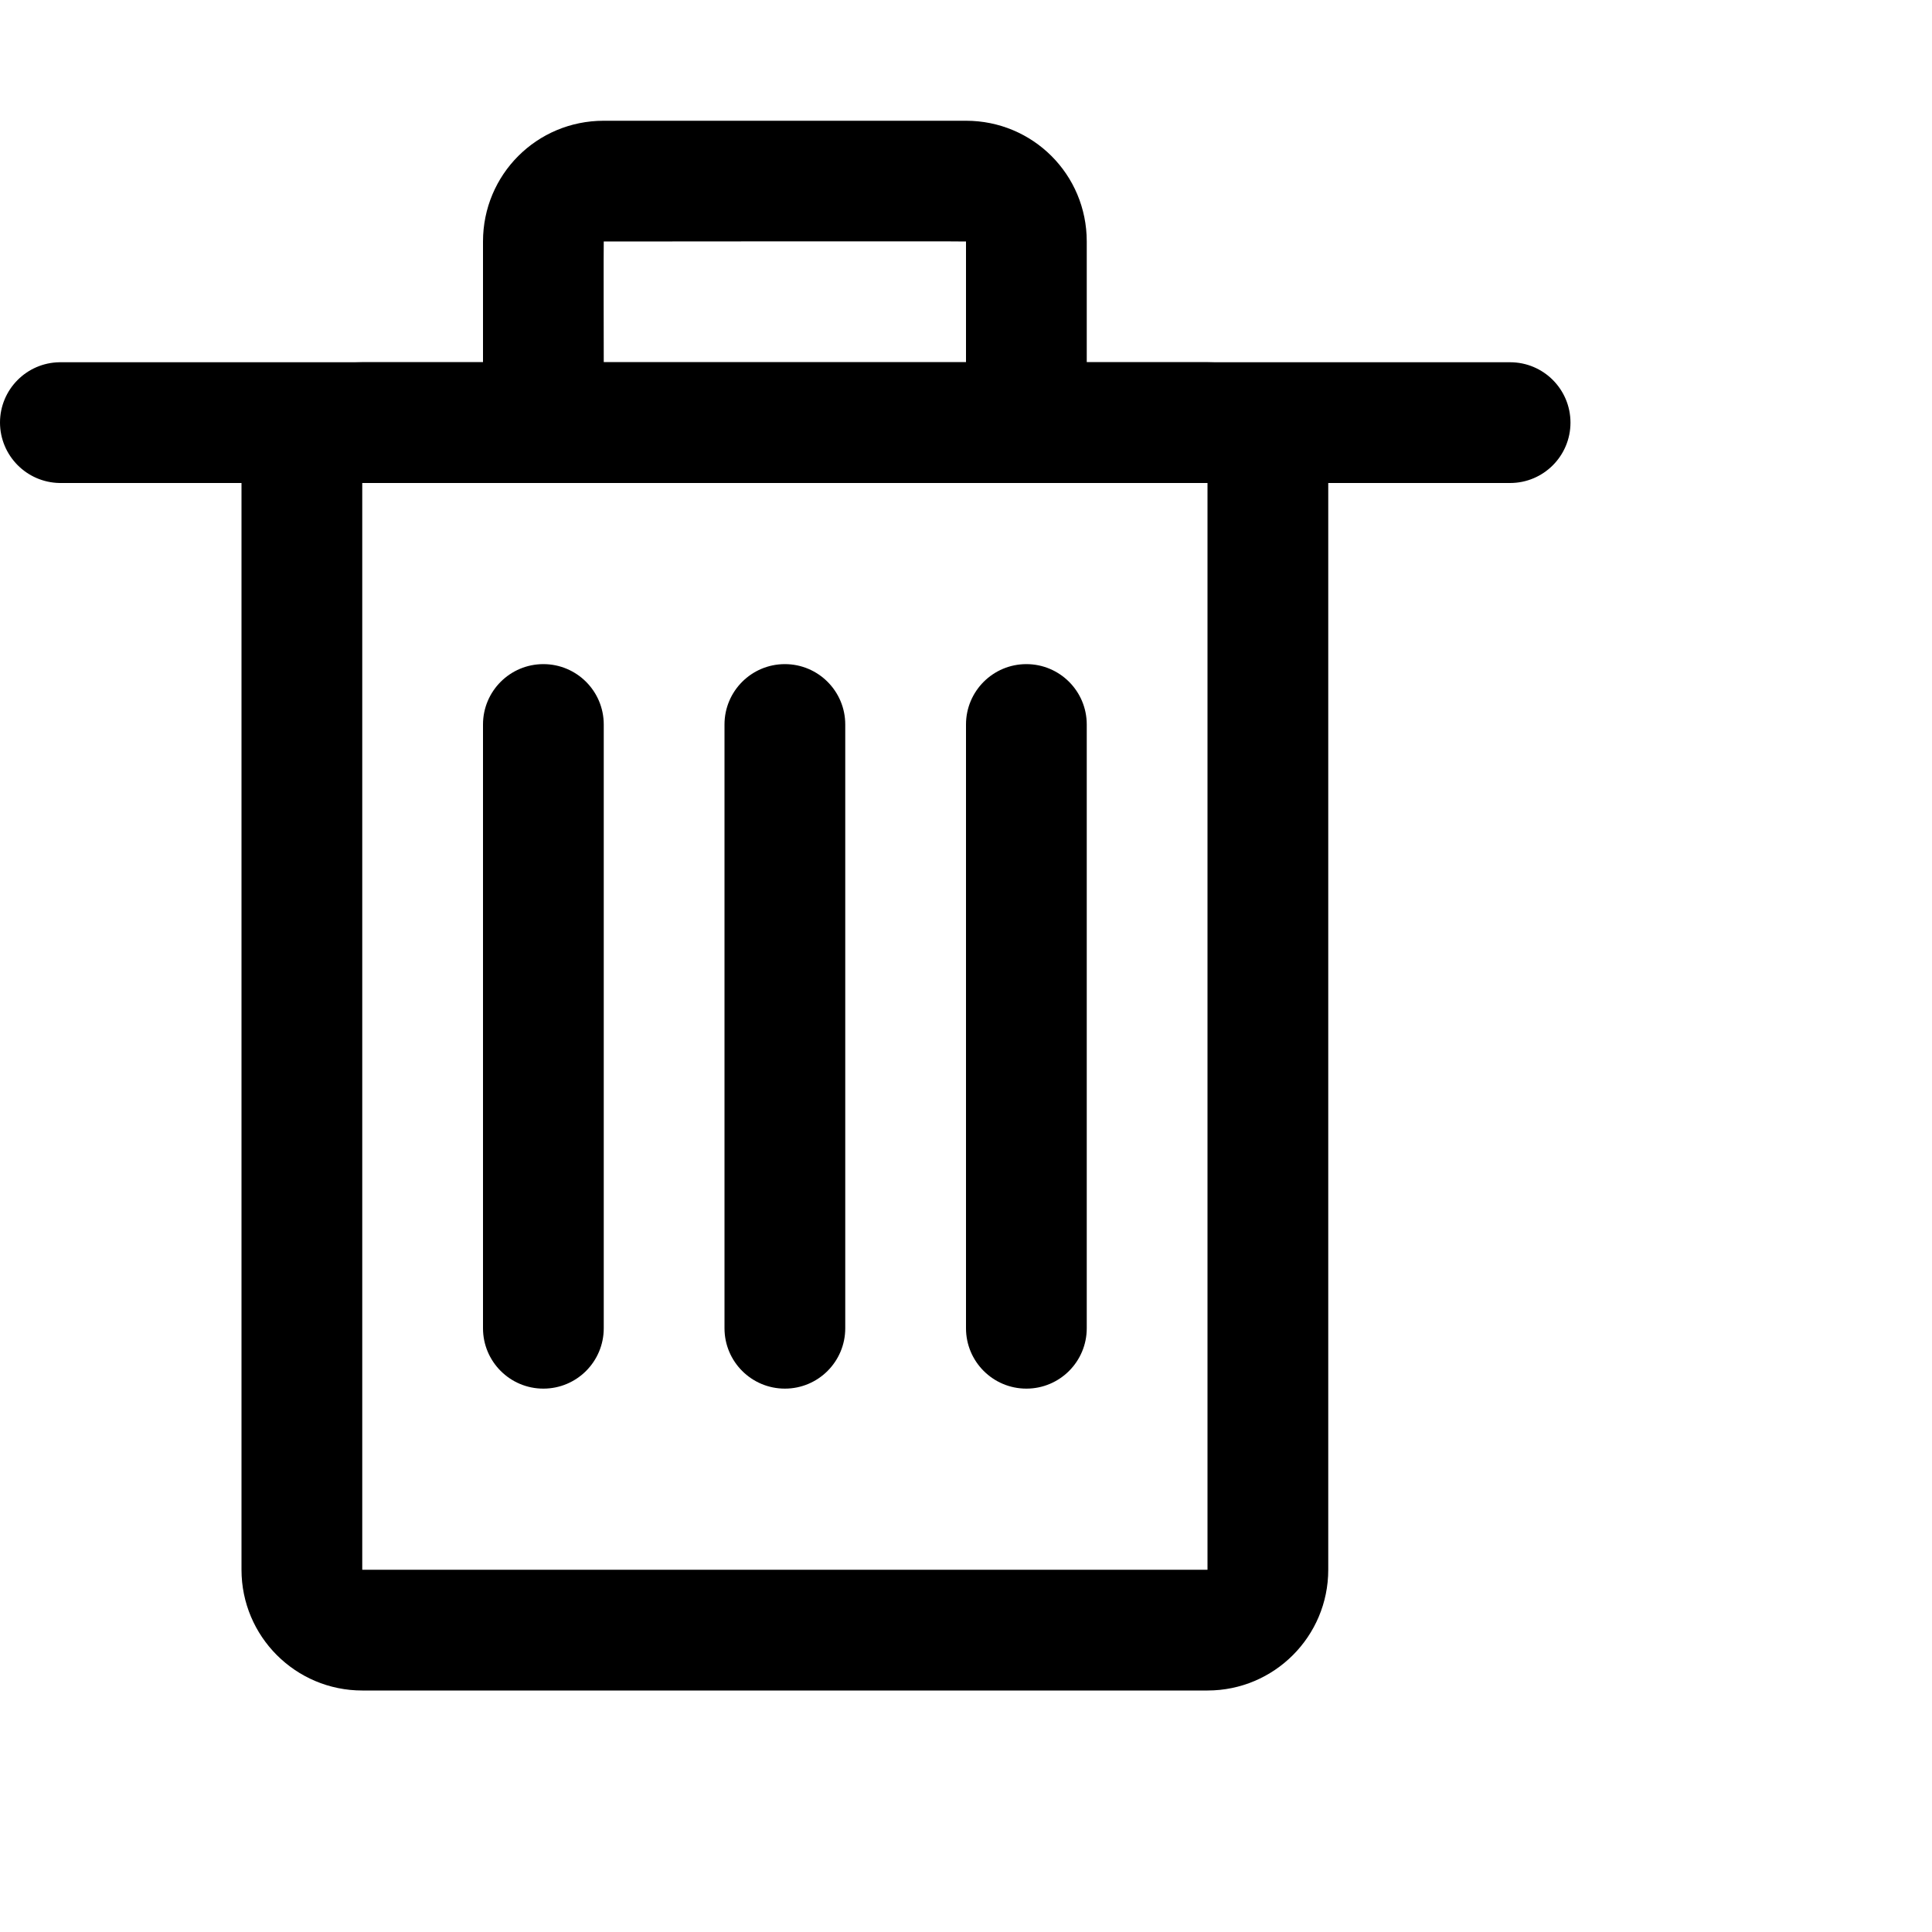
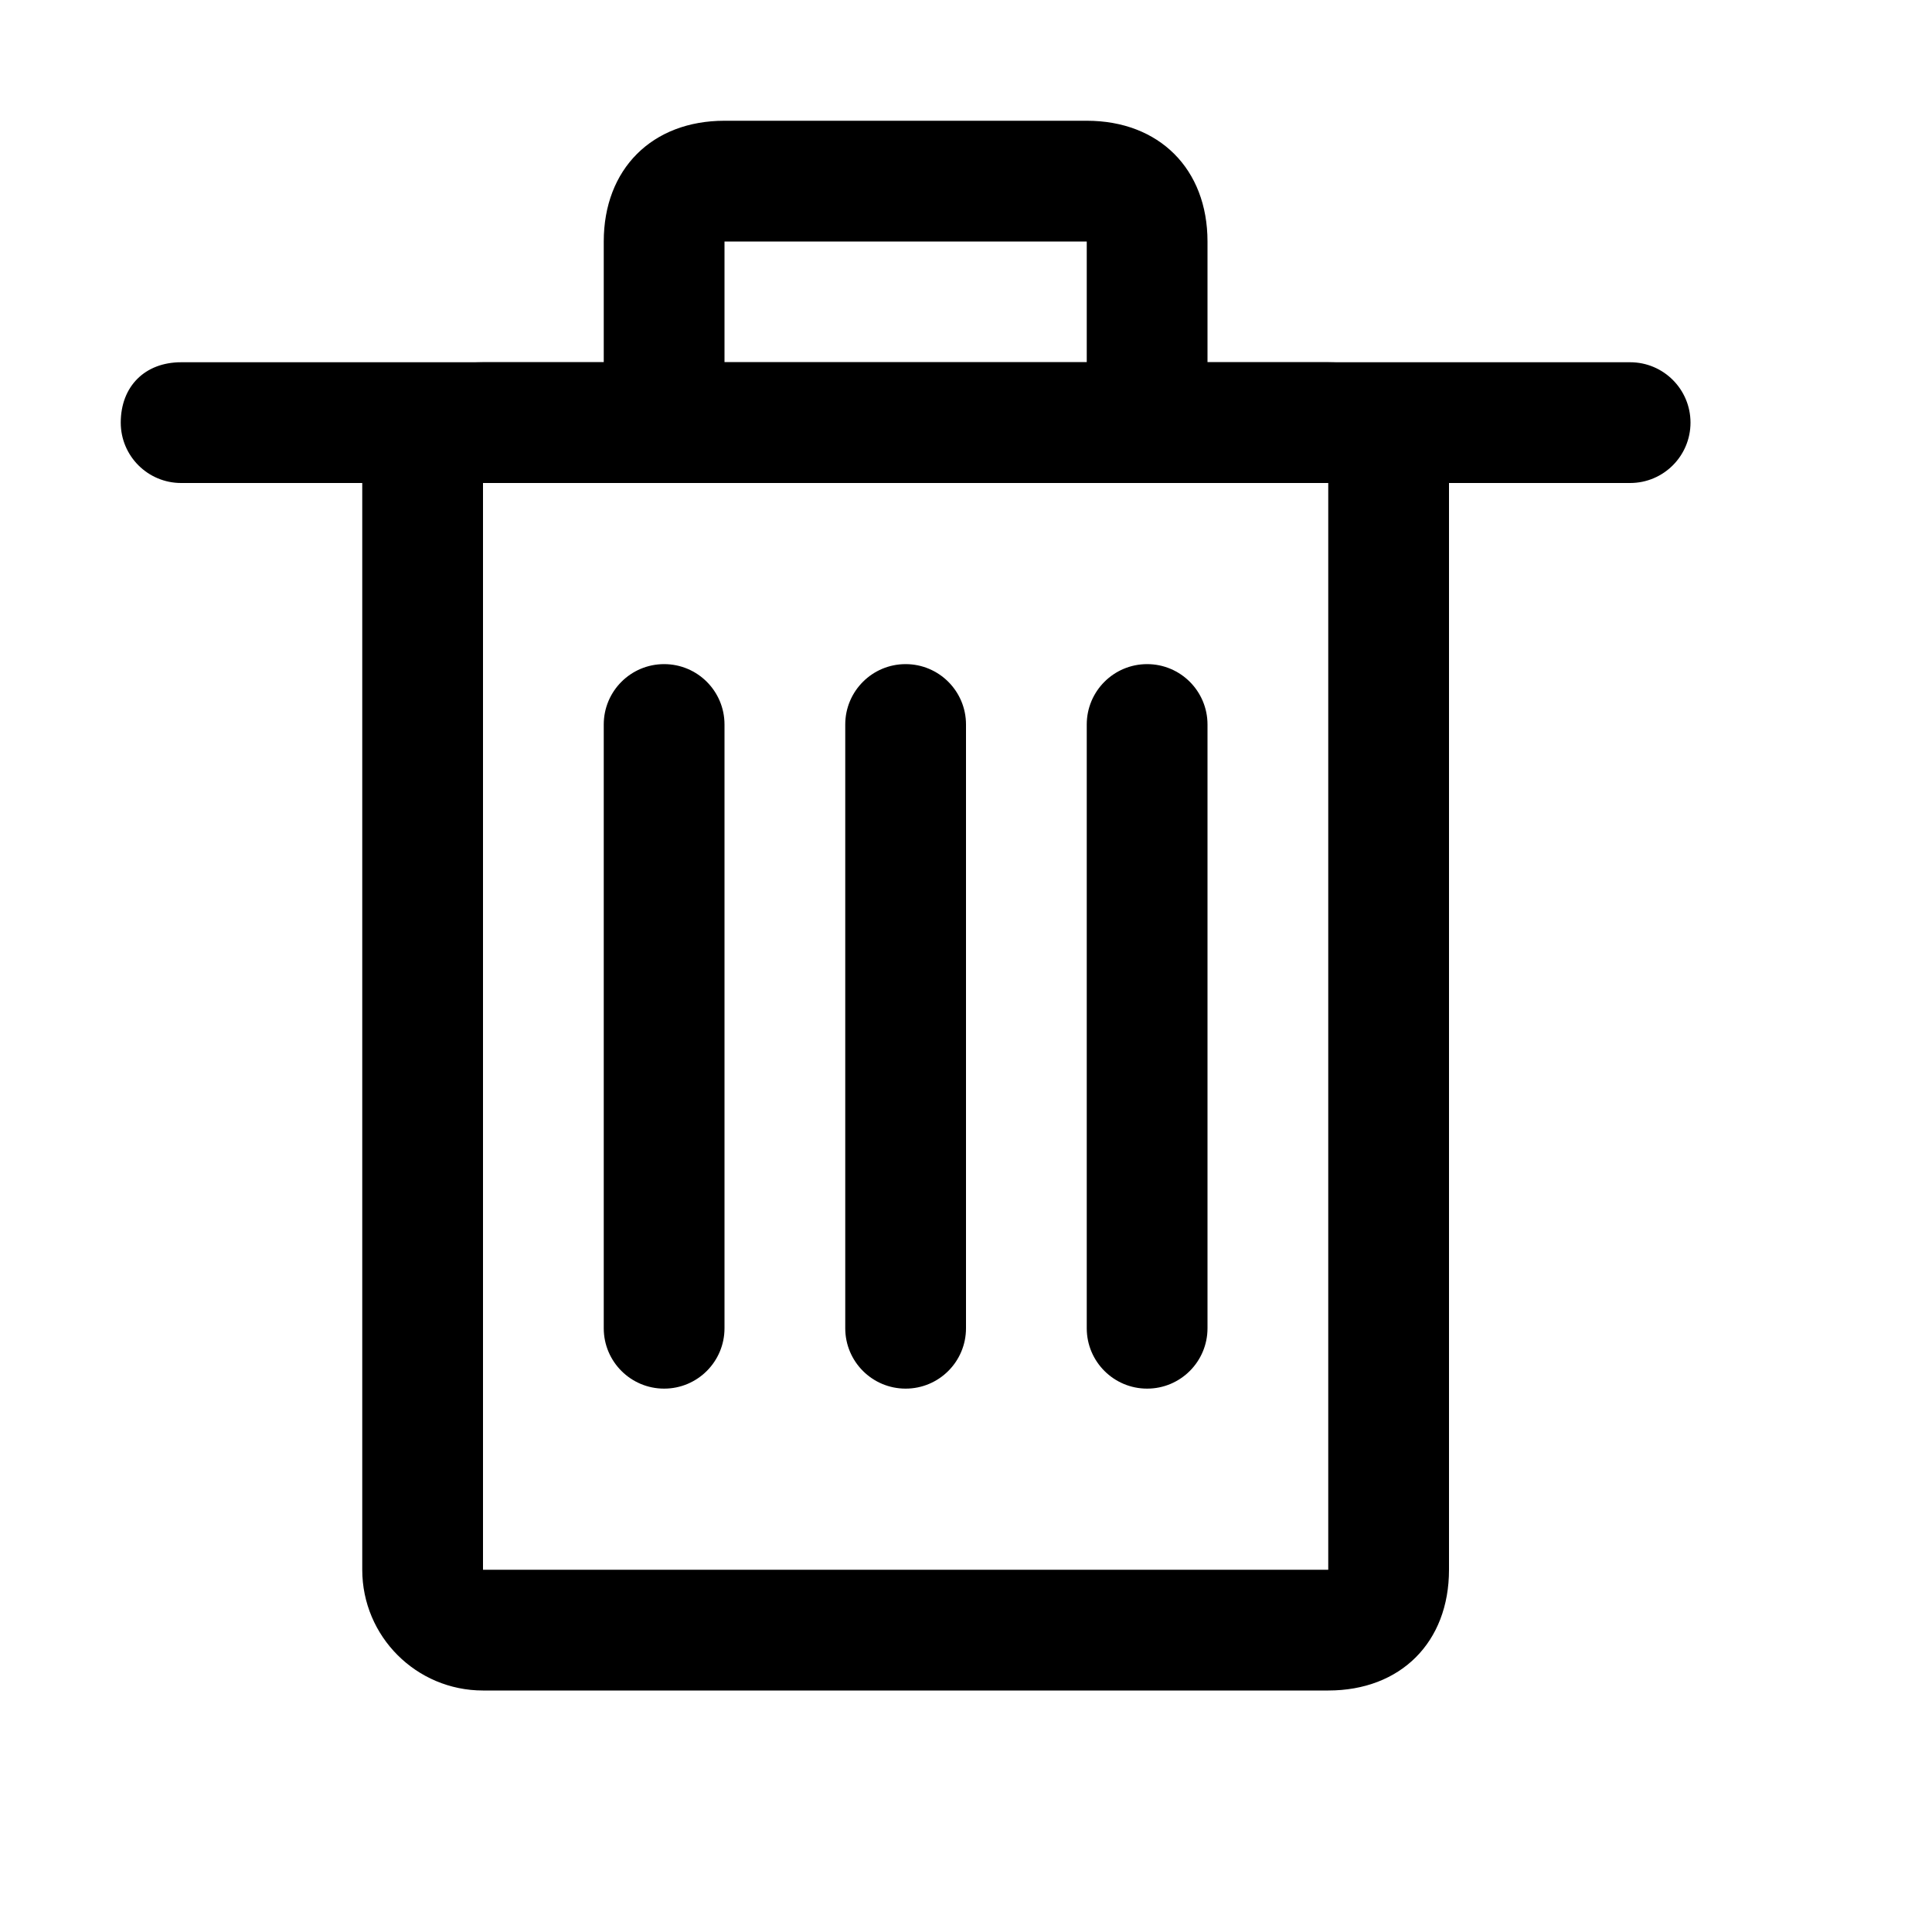
<svg xmlns="http://www.w3.org/2000/svg" width="16" height="16" viewBox="0 0 16 16" fill="context-fill #0b0b0b">
-   <path d="M5 3h3V2c0-.003-3 0-3 0-.002 0 0 1 0 1zm-5 .5A.5.5 0 0 1 .494 3h12.012a.5.5 0 0 1 0 1H.494A.502.502 0 0 1 0 3.5zM4 3V2c0-.553.444-1 1-1h3c.552 0 1 .443 1 1v1H4zM5 11V6a.5.5 0 0 0-1 0v5a.5.5 0 1 0 1 0zM7 11V6a.5.5 0 0 0-1 0v5a.5.5 0 1 0 1 0zM9 11V6a.5.5 0 0 0-1 0v5a.5.5 0 1 0 1 0z" />
-   <path d="M3 4v9h7V4H3zm0-1h7a1 1 0 0 1 1 1v9a1 1 0 0 1-1 1H3a1 1 0 0 1-1-1V4a1 1 0 0 1 1-1z" />
+   <path d="M6 3h3V2H6v1zm-5 .5c0-.3.2-.5.5-.5h12a.5.5 0 1 1 0 1h-12a.5.5 0 0 1-.5-.5zM5 3V2c0-.6.4-1 1-1h3c.6 0 1 .4 1 1v1H5zm1 8V6a.5.5 0 0 0-1 0v5a.5.5 0 1 0 1 0zm2 0V6a.5.5 0 0 0-1 0v5a.5.5 0 1 0 1 0zm2 0V6a.5.5 0 0 0-1 0v5a.5.5 0 1 0 1 0z" />
+   <path d="M4 4v9h7V4H4zm0-1h7c.6 0 1 .4 1 1v9c0 .6-.4 1-1 1H4a1 1 0 0 1-1-1V4c0-.6.4-1 1-1z" />
</svg>
